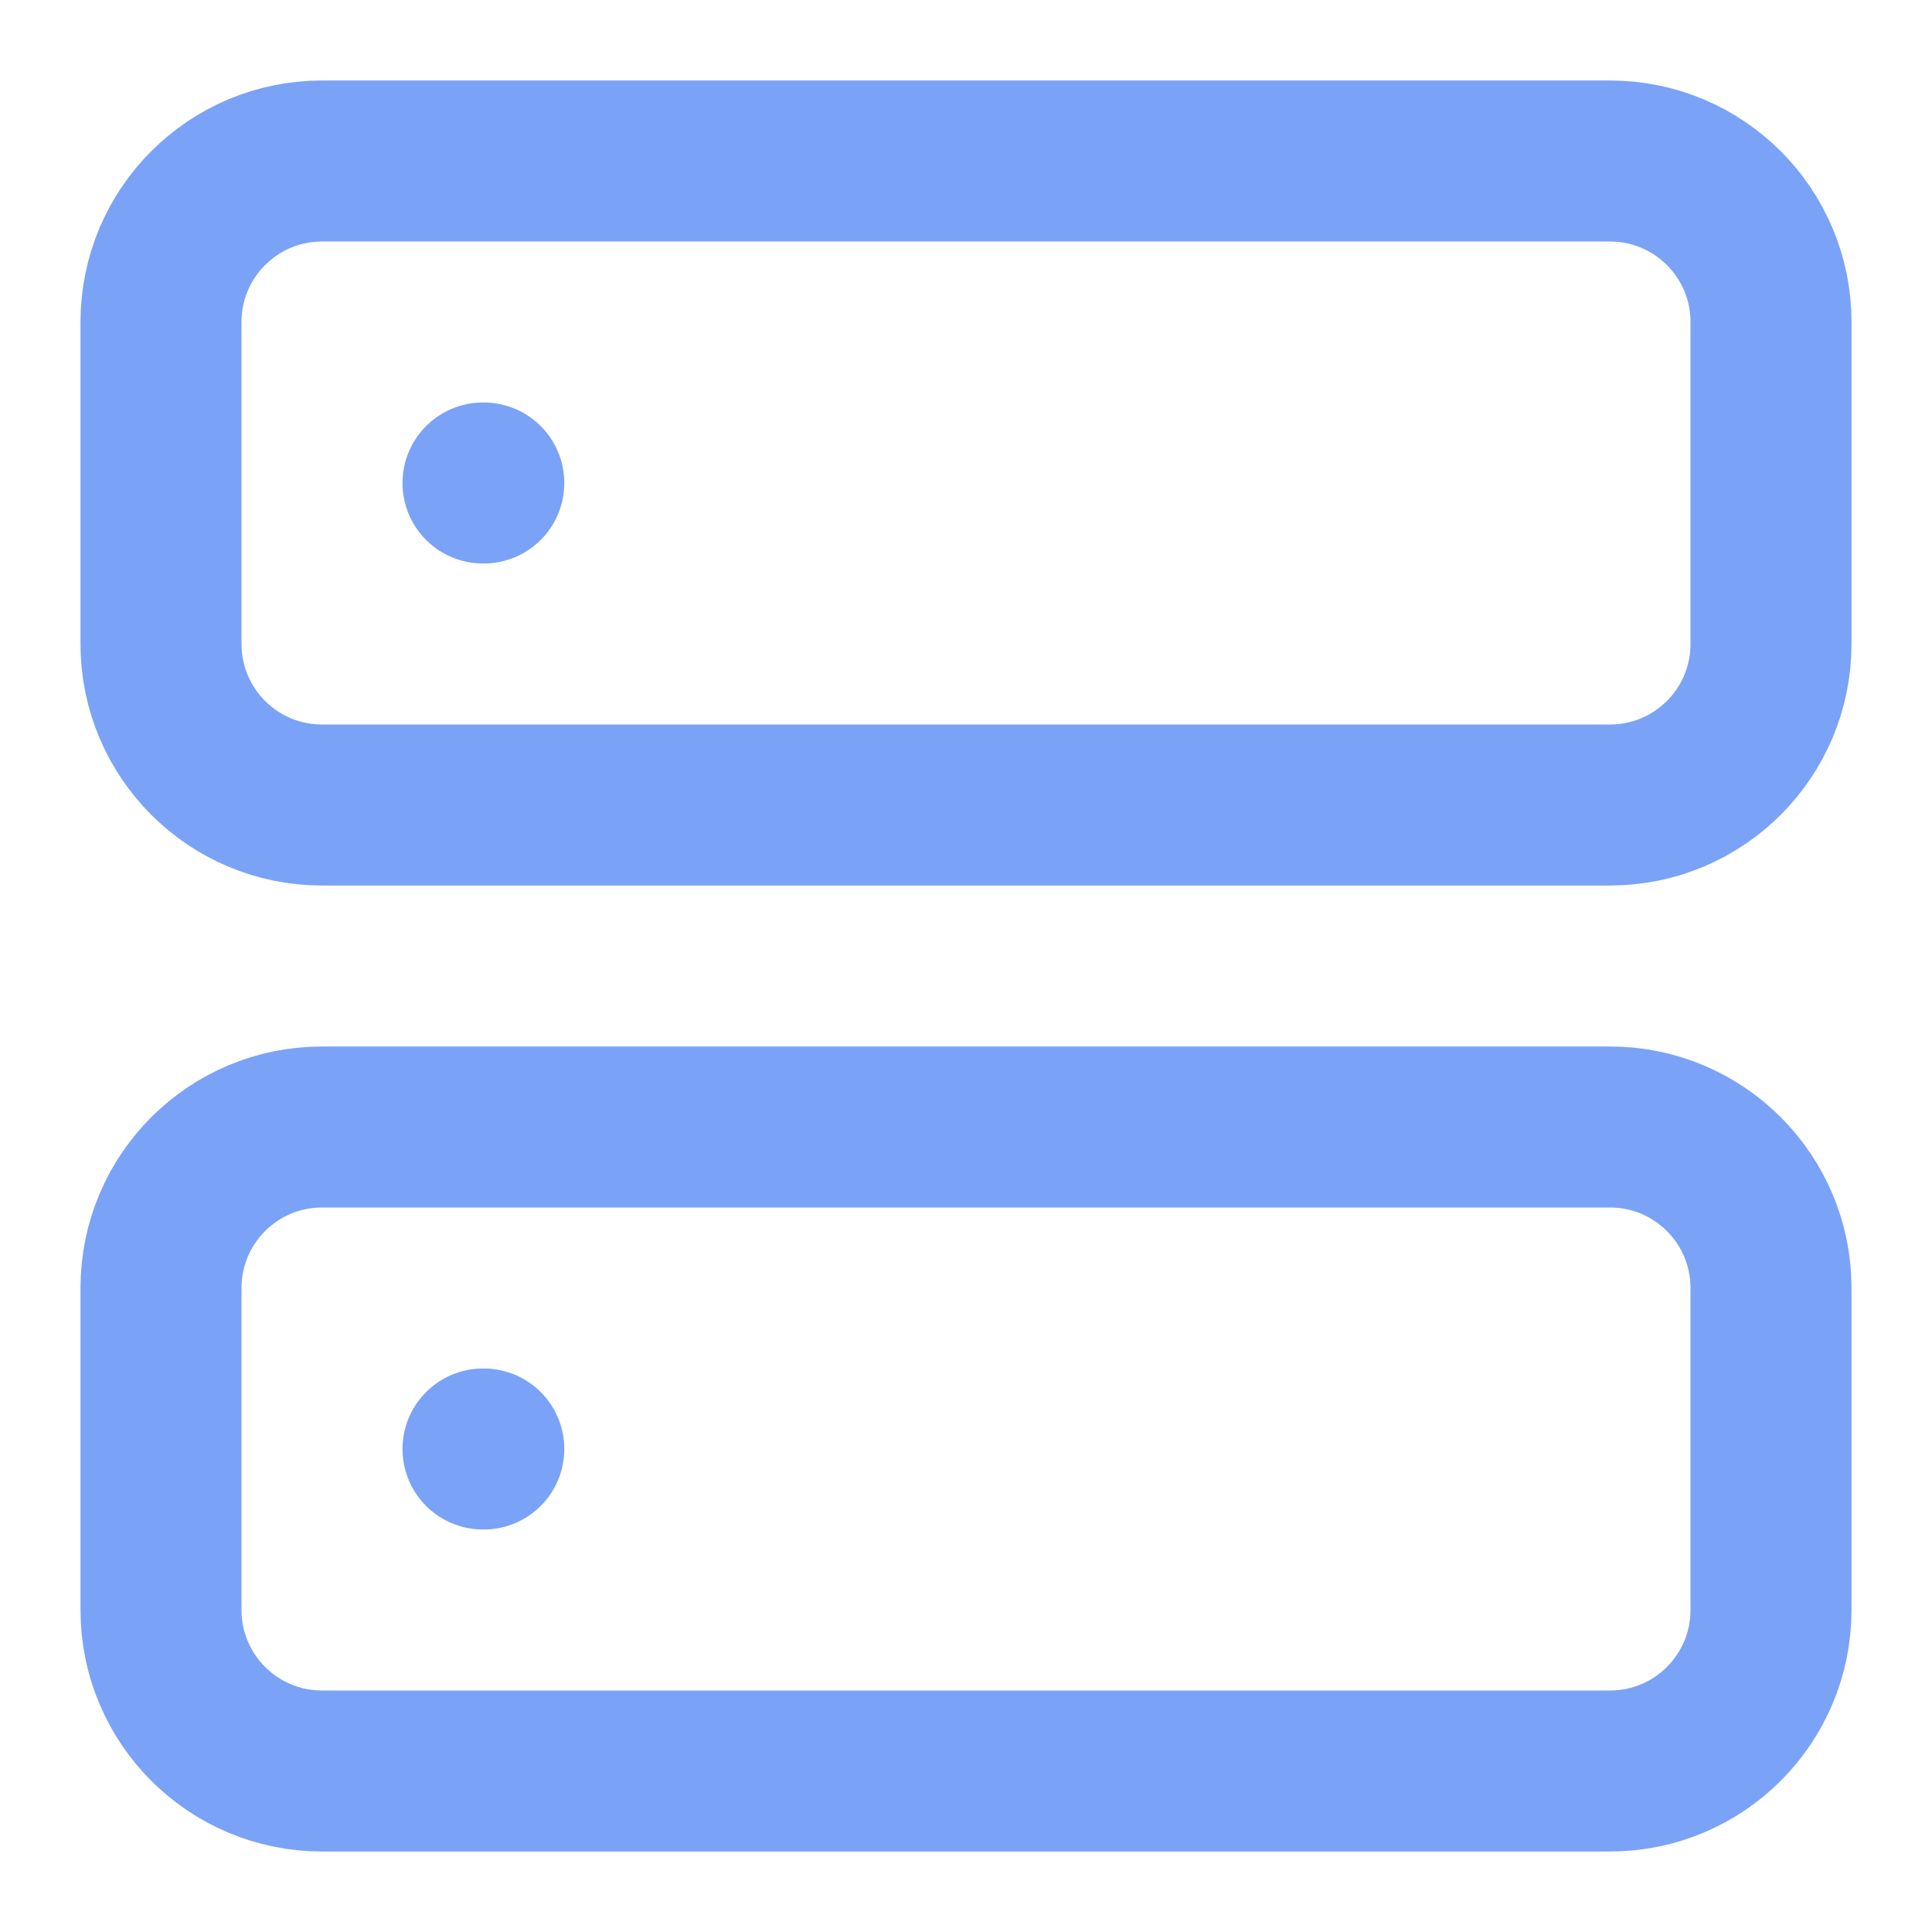
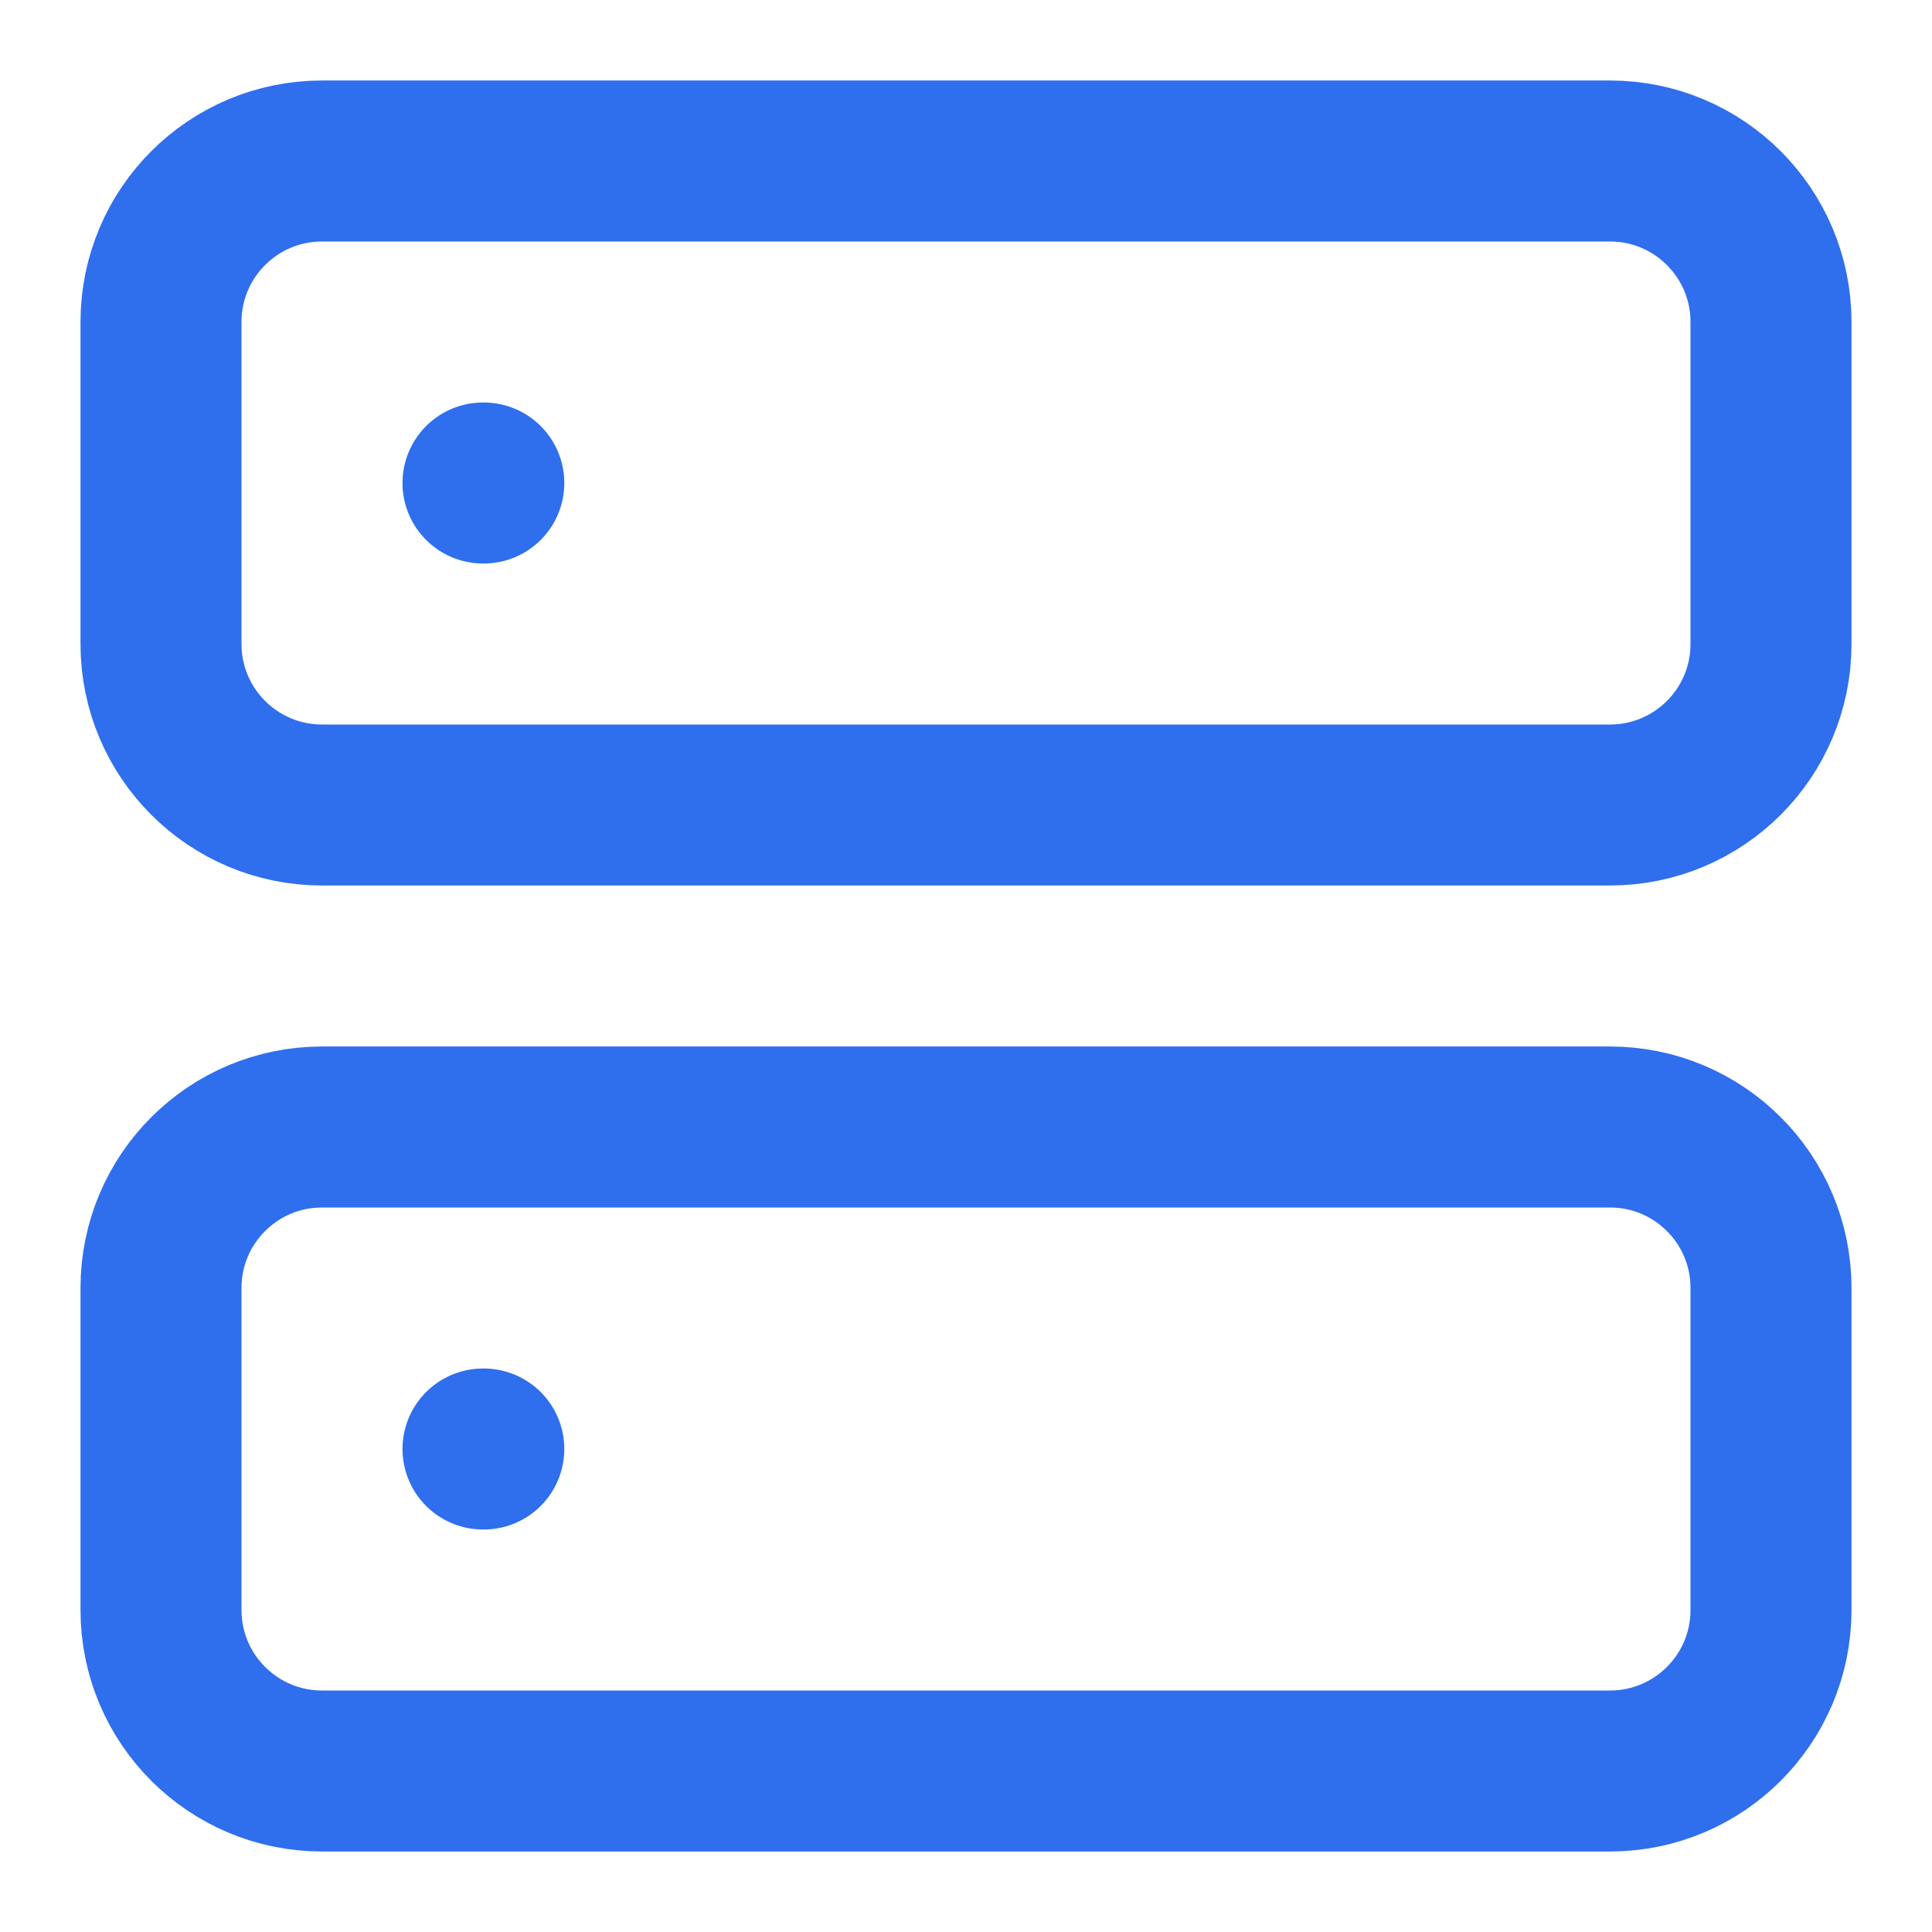
- <svg xmlns="http://www.w3.org/2000/svg" width="24" height="24" viewBox="0 0 24 24" fill="none" stroke="#7aa2f7" stroke-width="2" stroke-linecap="round" stroke-linejoin="round">
+ <svg xmlns="http://www.w3.org/2000/svg" width="24" height="24" viewBox="0 0 24 24" fill="none" stroke="#2f6fed" stroke-width="2" stroke-linecap="round" stroke-linejoin="round">
  <rect x="2" y="2" width="20" height="8" rx="2" ry="2" />
  <rect x="2" y="14" width="20" height="8" rx="2" ry="2" />
  <line x1="6" y1="6" x2="6.01" y2="6" />
  <line x1="6" y1="18" x2="6.01" y2="18" />
</svg>
